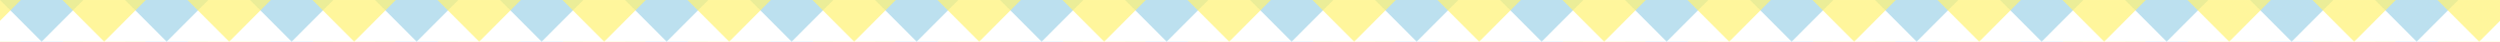
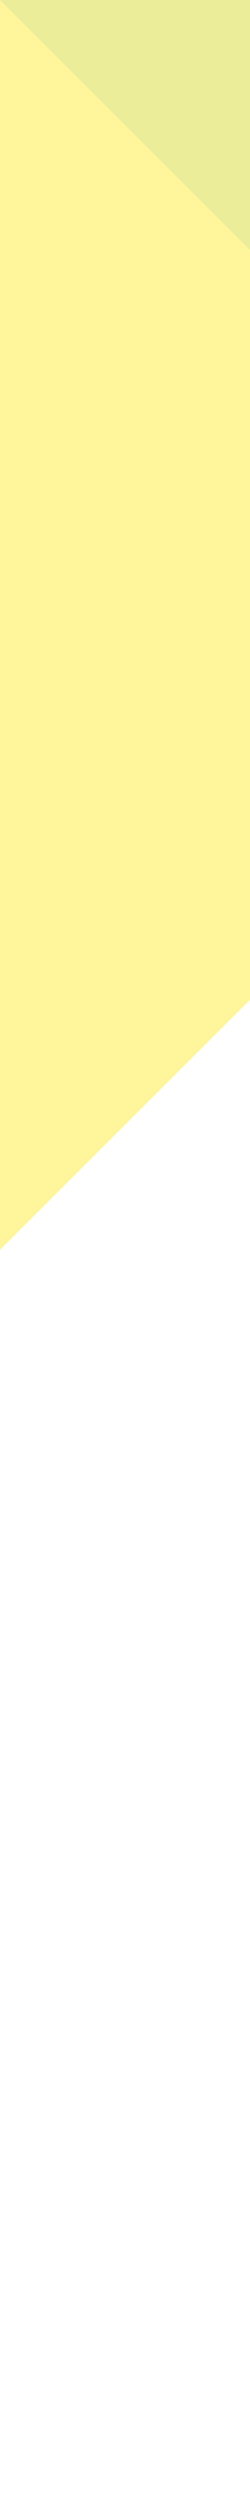
- <svg width="600" height="10">
+ <svg height="10" width="100%">
  <defs>
    <pattern id="bunting" width="30" height="10" patternUnits="userSpaceOnUse">
      <polygon points="0,0 10,10 20,0" style="fill:#a0d3e8;fill-opacity:0.7" />
      <polygon points="15,0 25,10 35,0" style="fill:#fff373;fill-opacity:0.7" />
      <polygon points="-15,0 -5,10 5,0" style="fill:#fff373;fill-opacity:0.7" />
    </pattern>
  </defs>
  <rect width="100%" height="10" style="fill: url(#bunting);" />
</svg>
